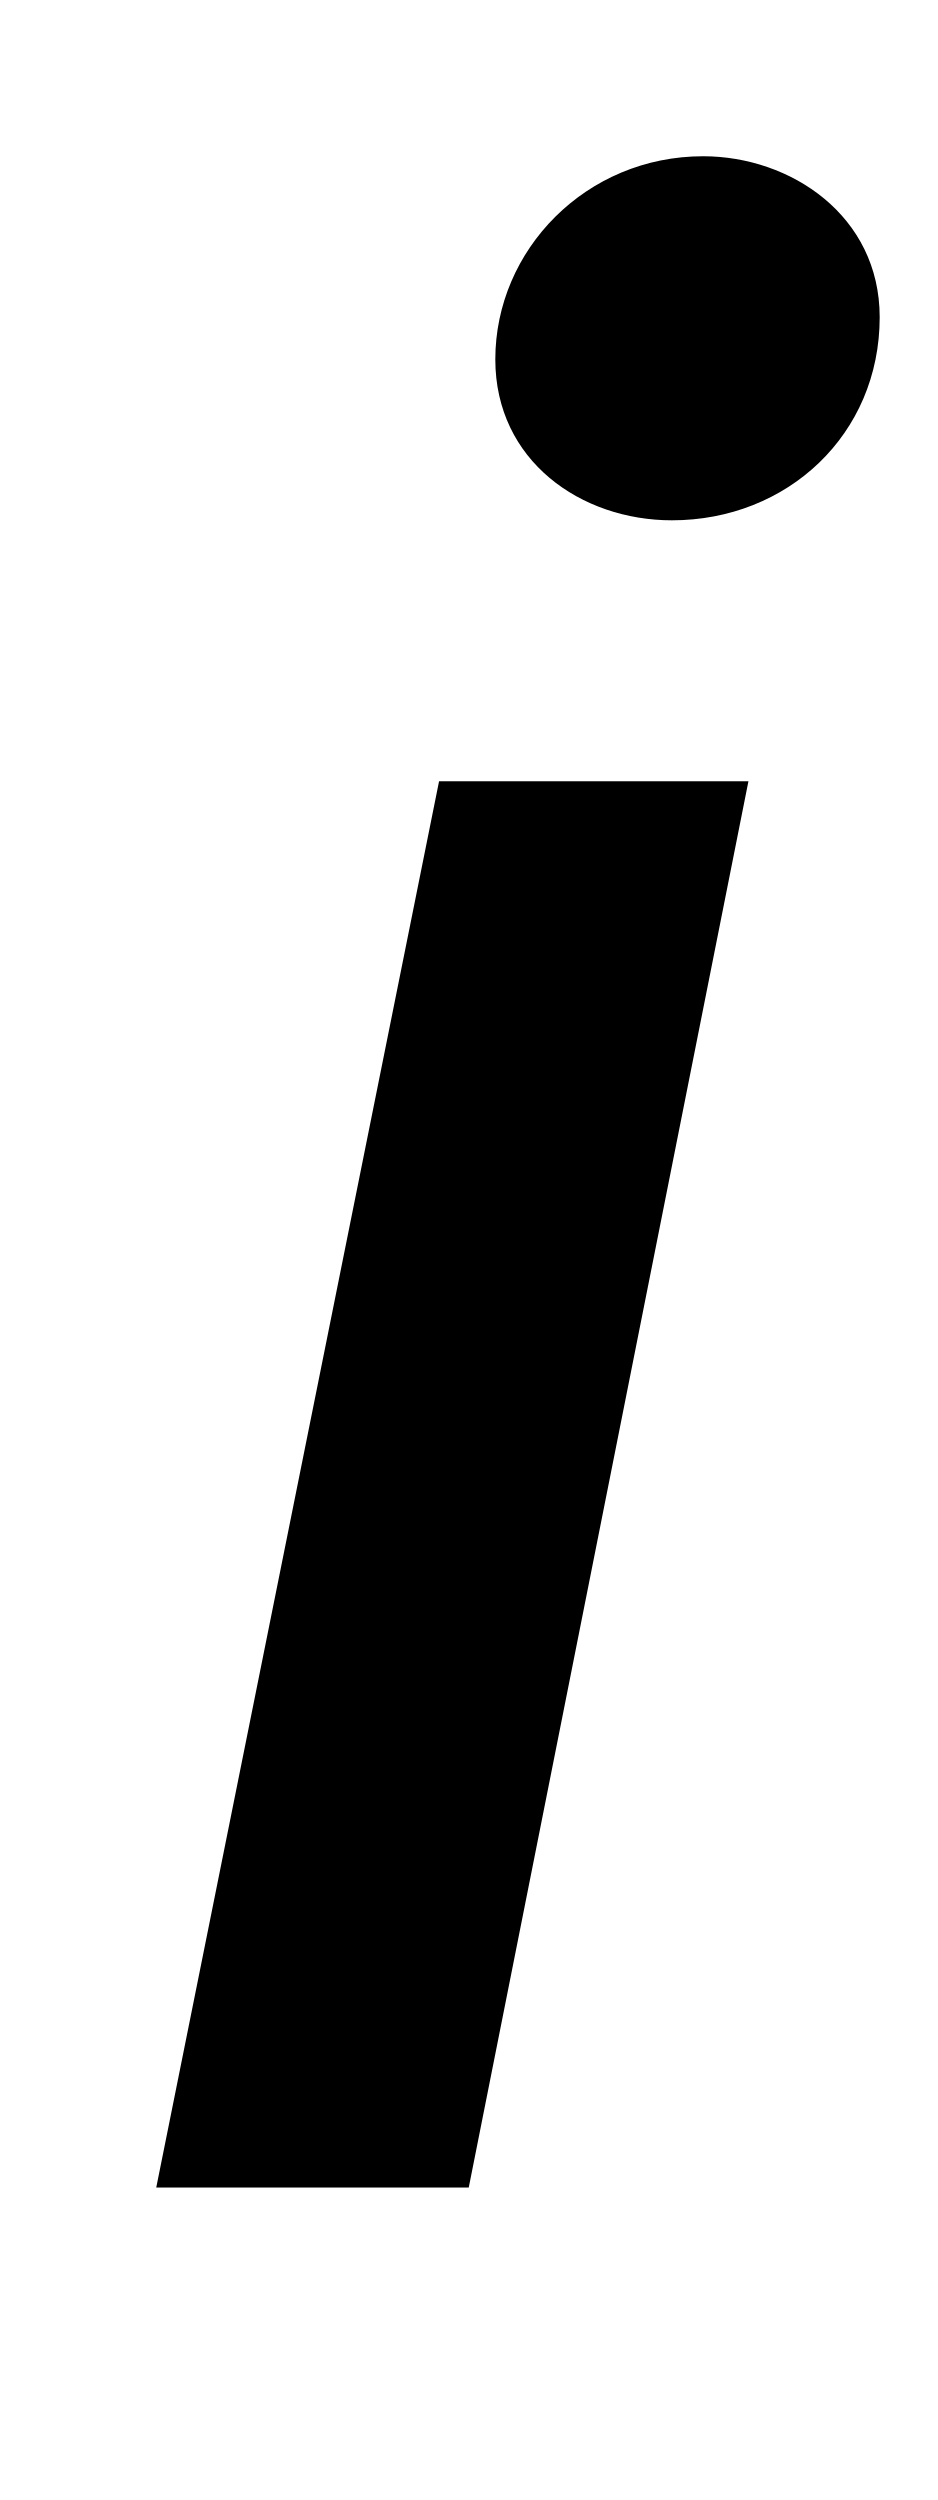
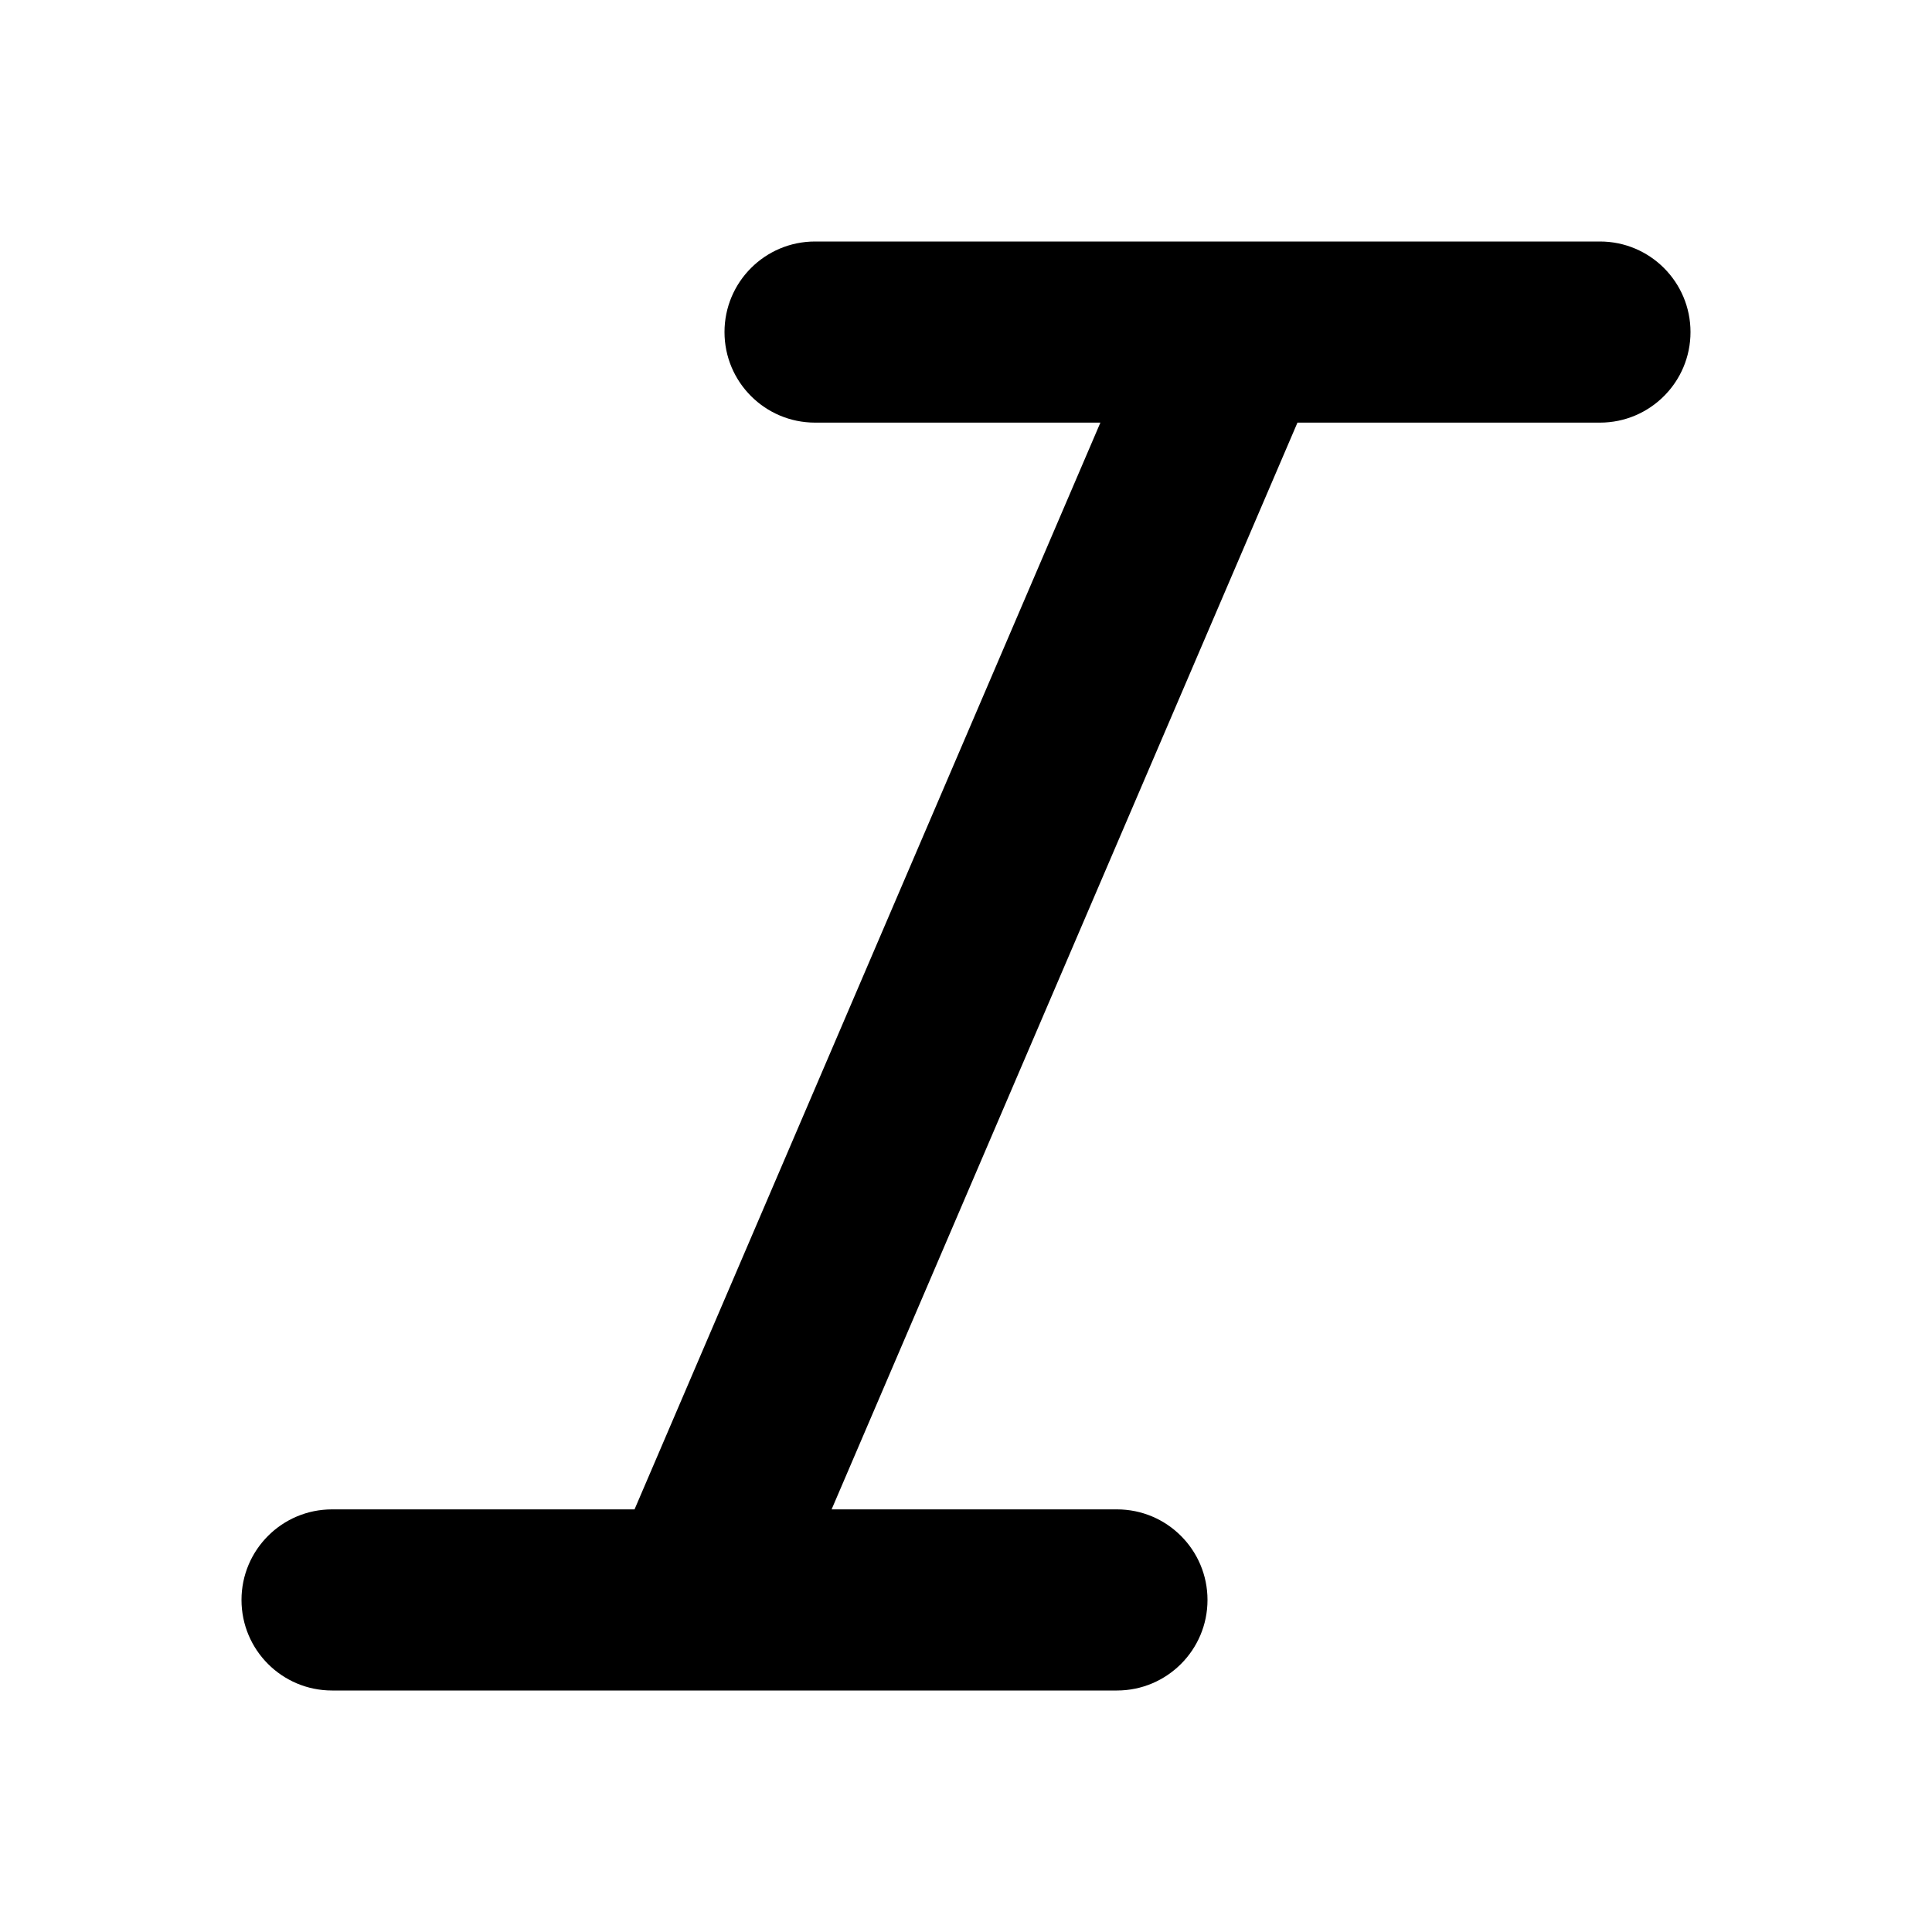
- <svg xmlns="http://www.w3.org/2000/svg" viewBox="0 0 6 16">
-   <path d="M2.81 5h1.98L3 14H1l1.81-9zm.36-2.7c0-.7.58-1.3 1.33-1.3.56 0 1.13.38 1.13 1.03 0 .75-.59 1.3-1.33 1.3-.58 0-1.13-.38-1.13-1.03z" />
+ <svg xmlns="http://www.w3.org/2000/svg" width="16" height="16" viewBox="0 0 16 16">
+   <path fill-rule="evenodd" d="M6 2.75A.75.75 0 016.75 2h6.5a.75.75 0 010 1.5h-2.505l-3.858 9H9.25a.75.75 0 010 1.5h-6.5a.75.75 0 010-1.5h2.505l3.858-9H6.75A.75.75 0 016 2.75z" />
</svg>
